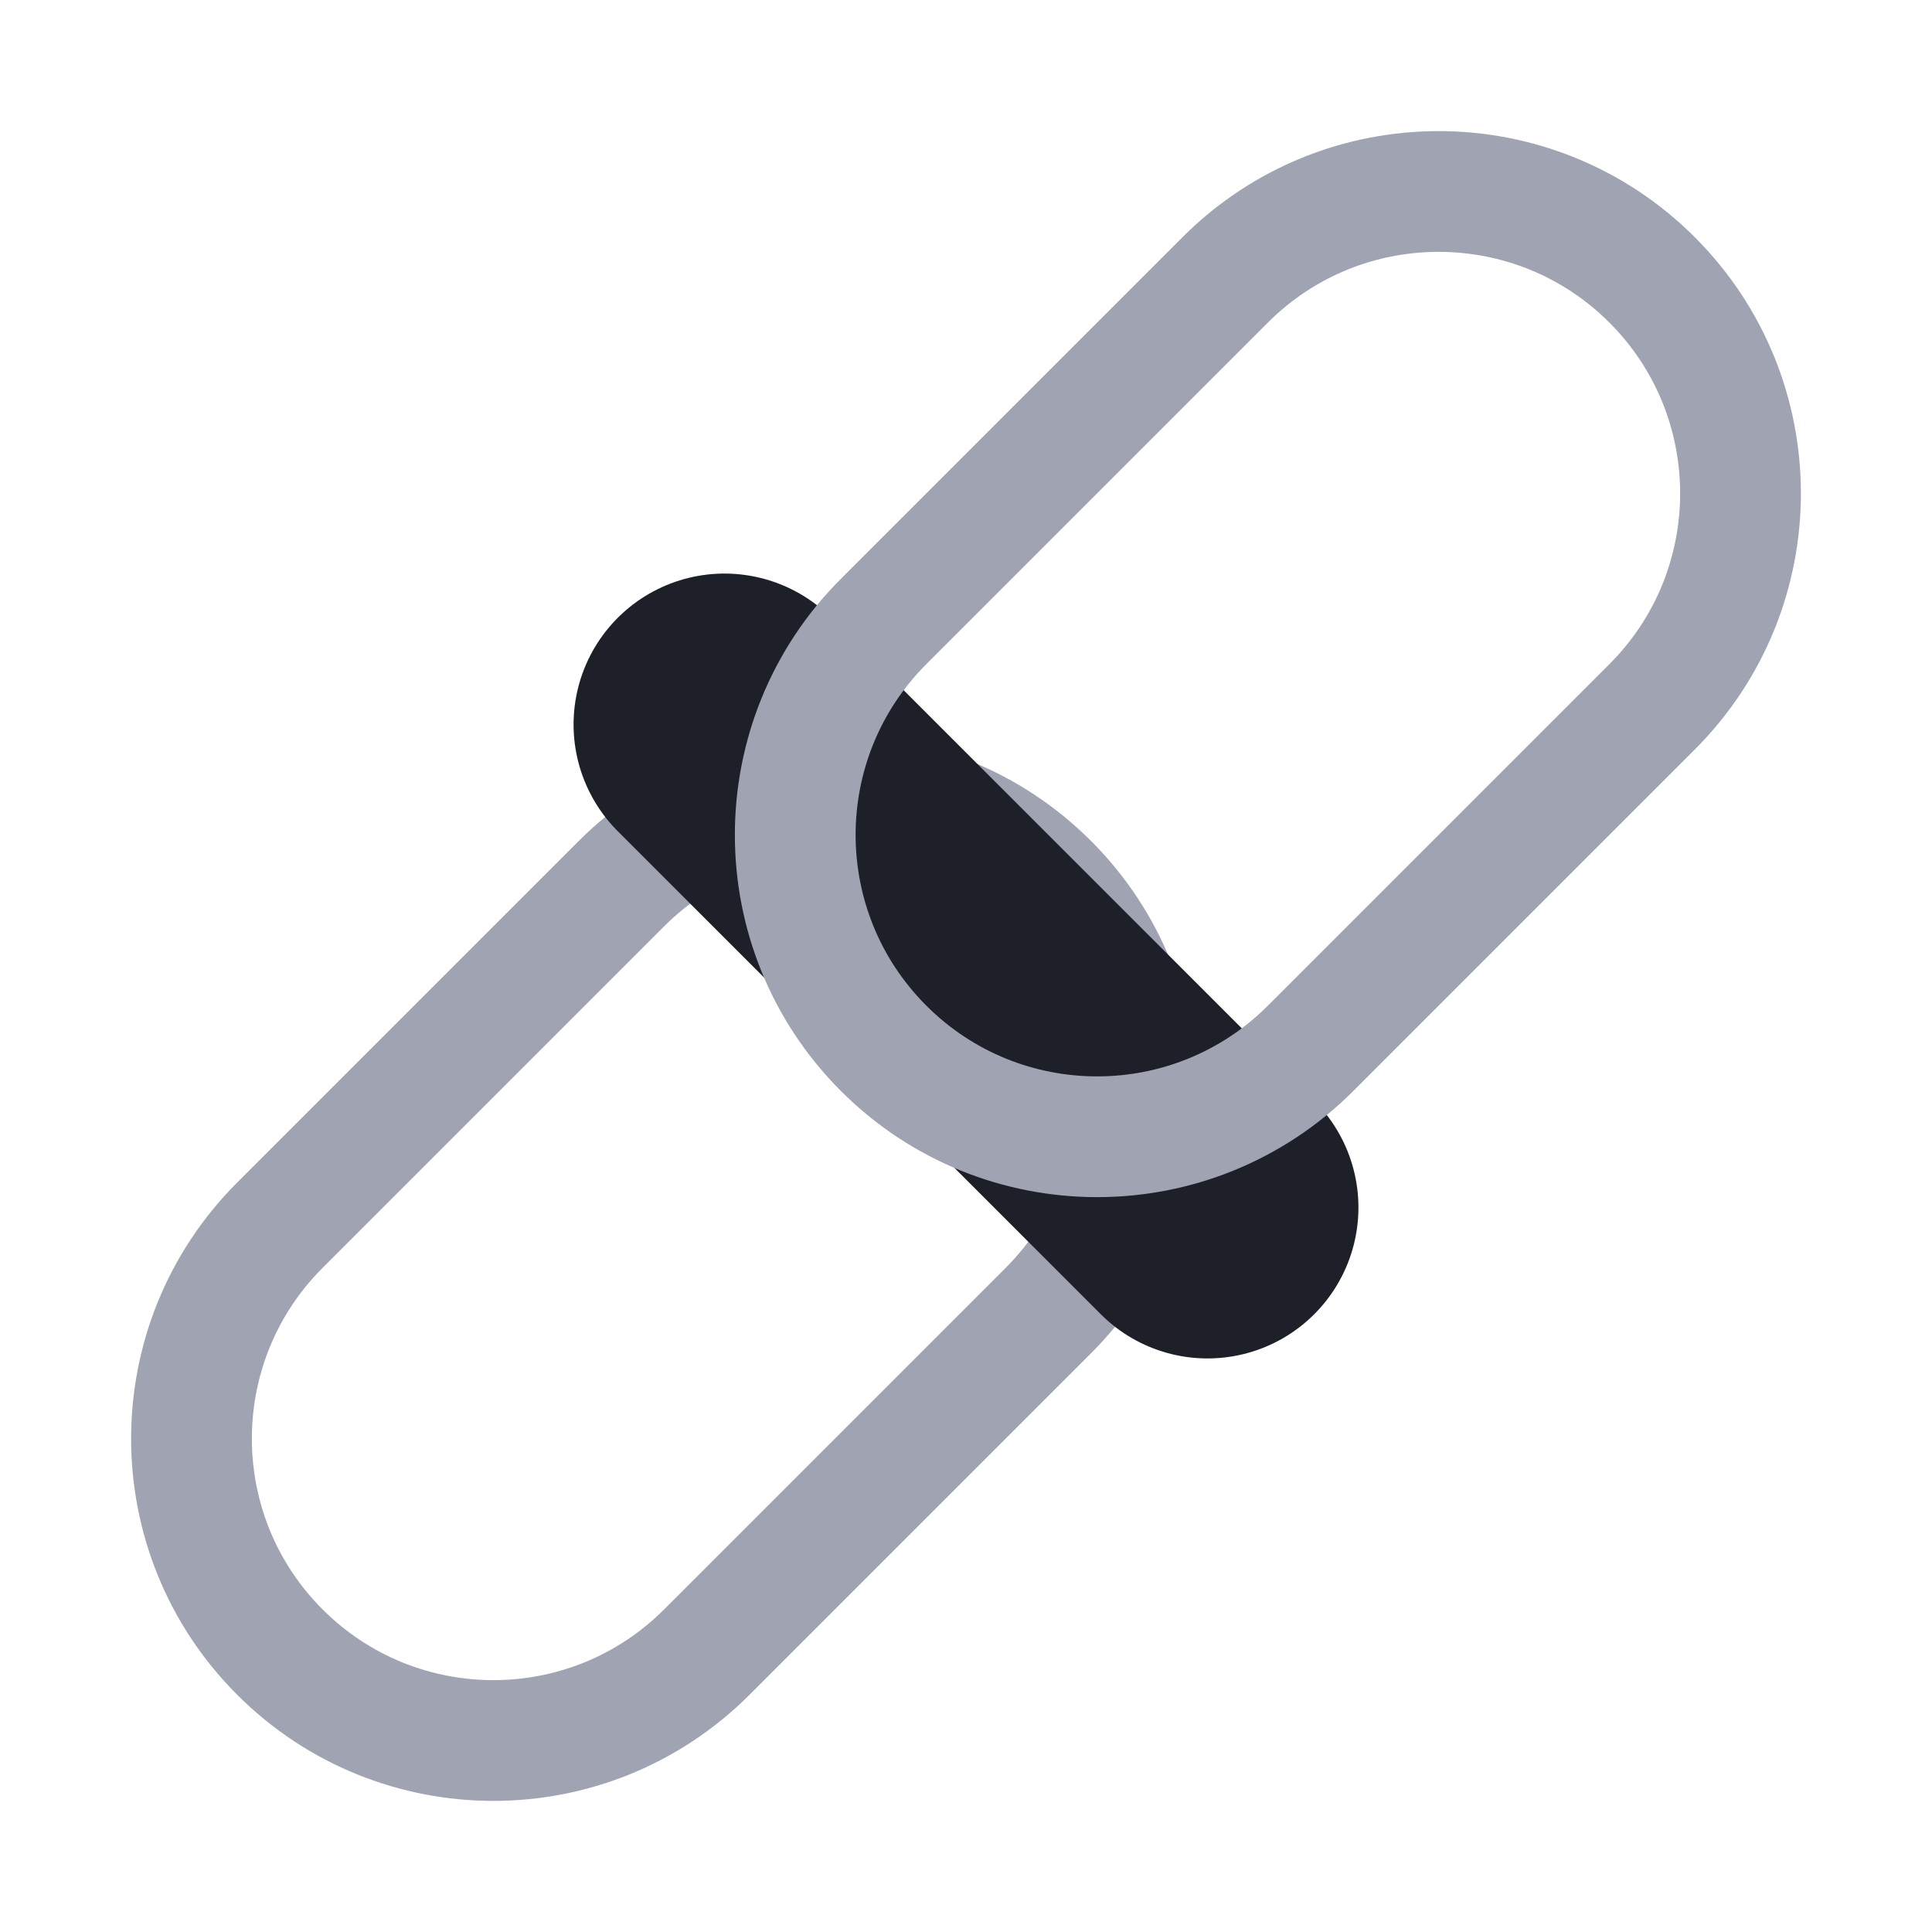
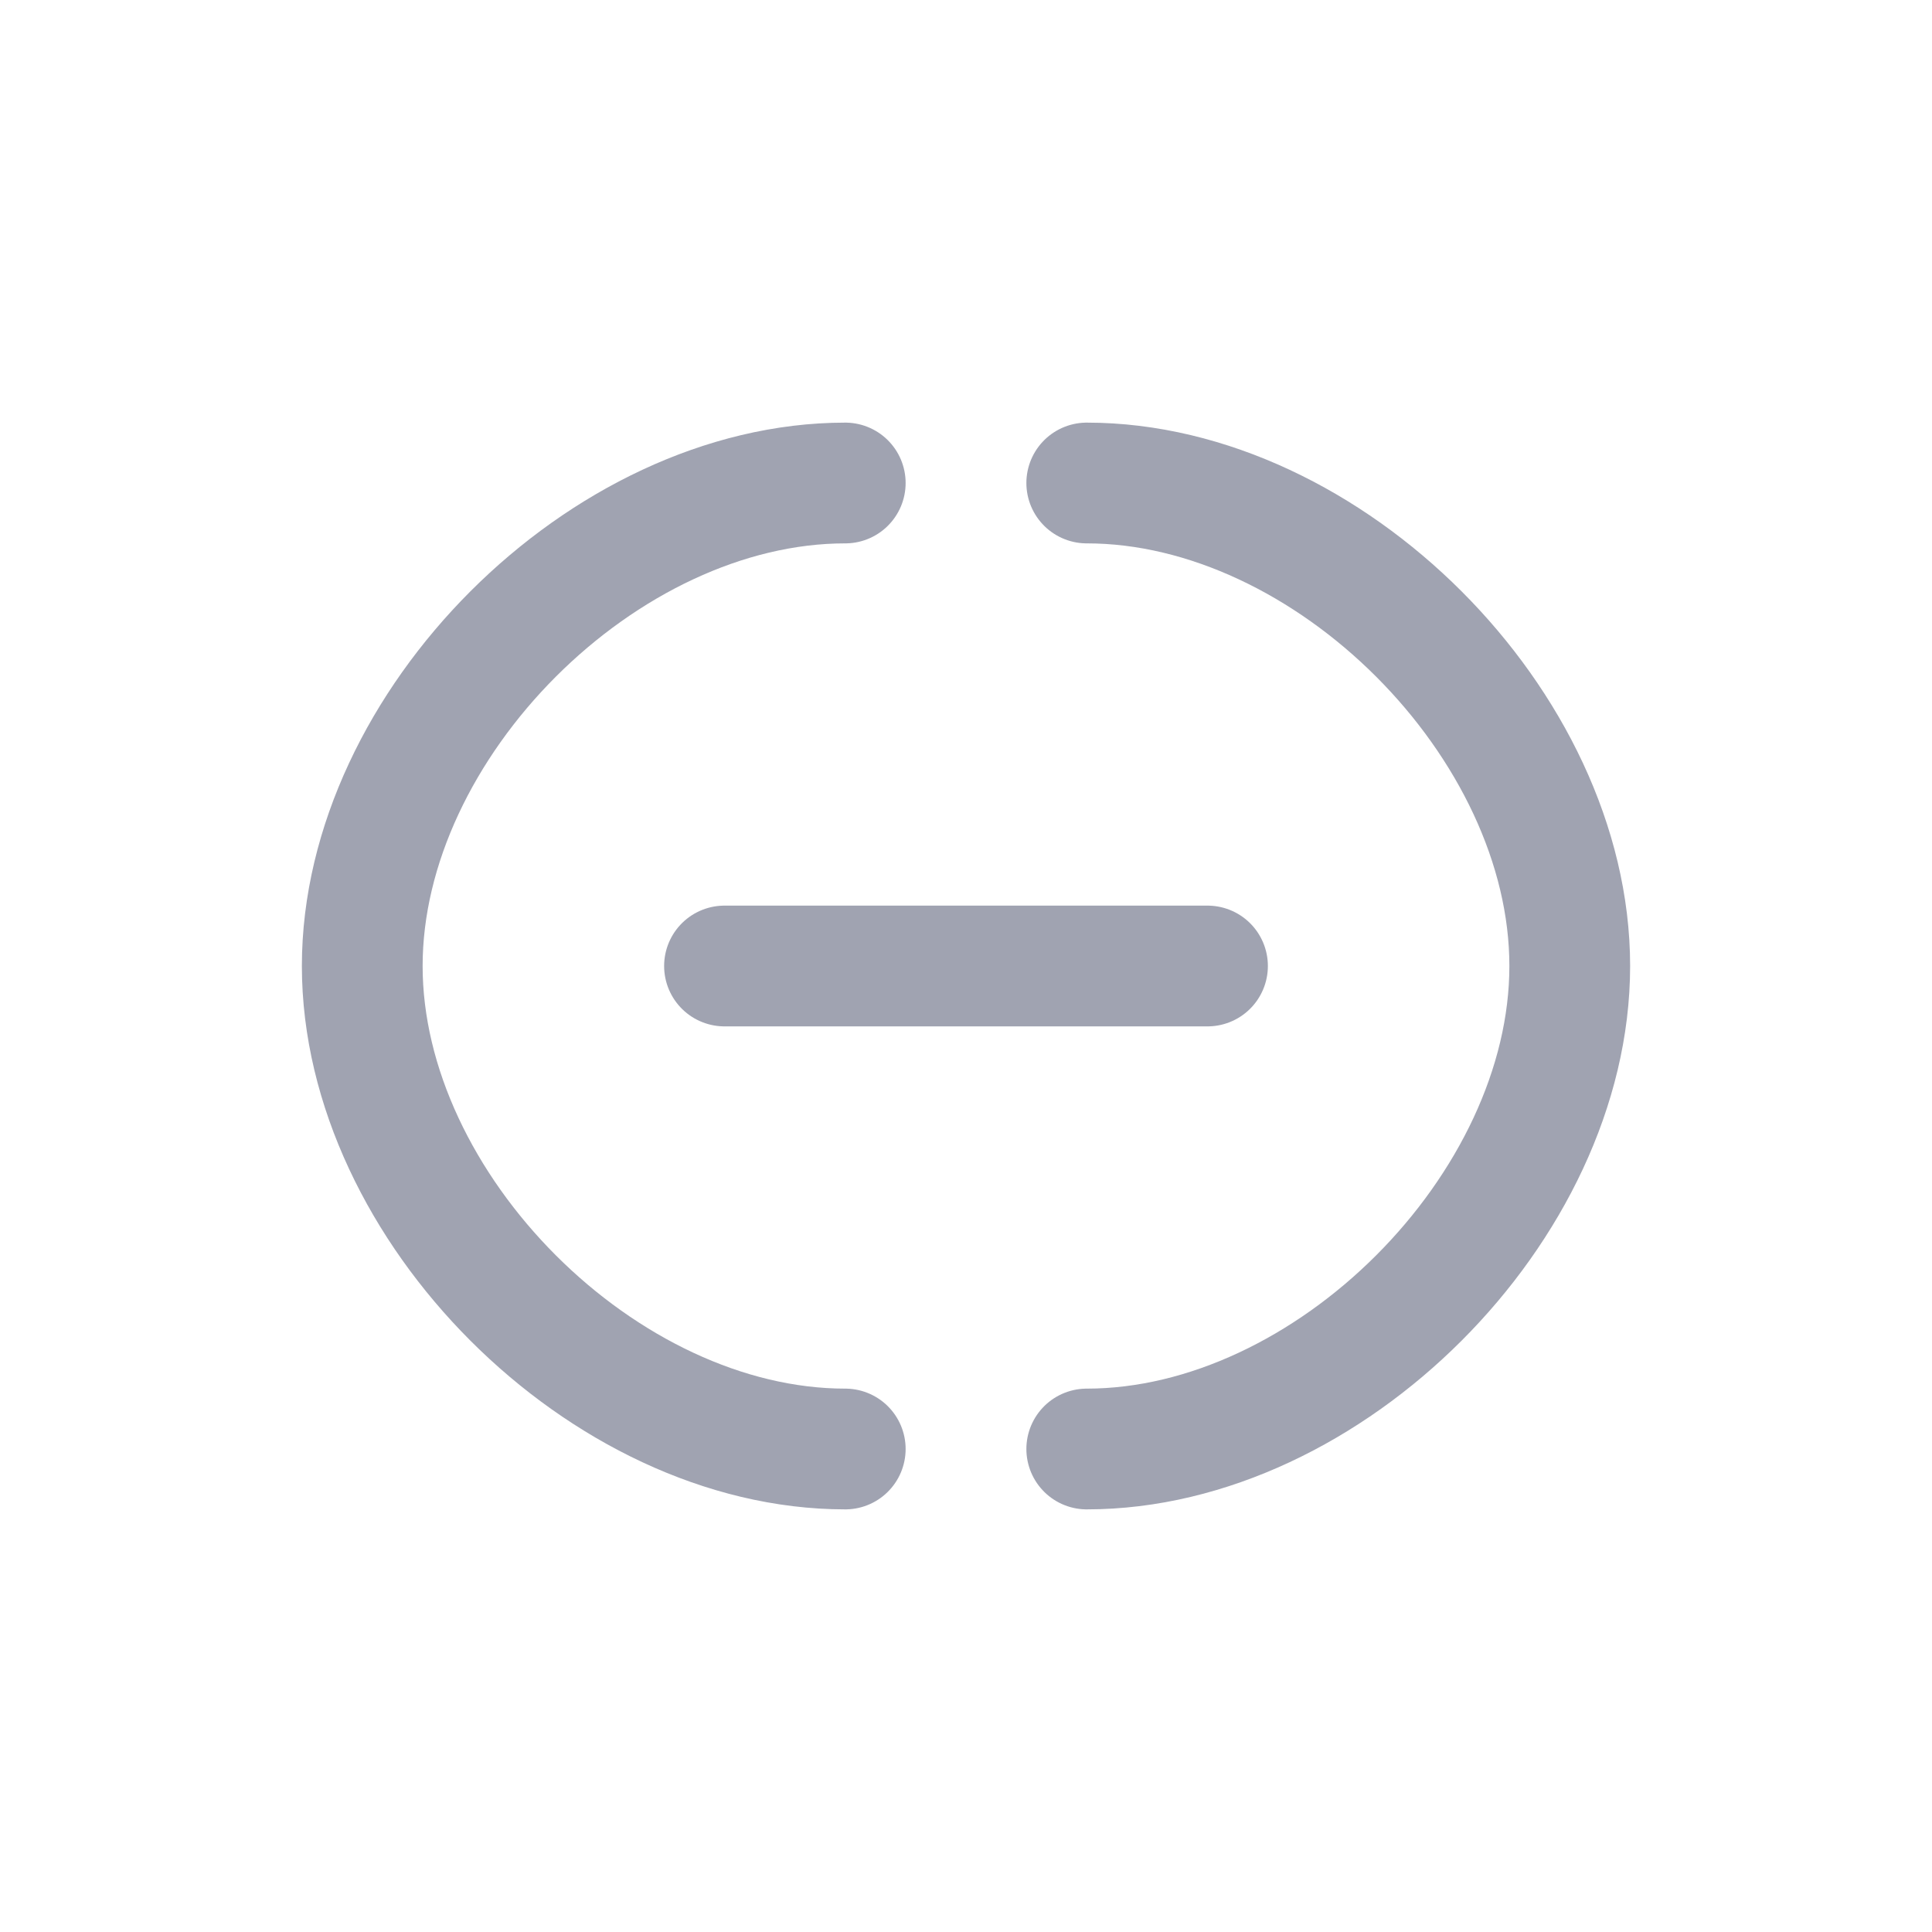
<svg xmlns="http://www.w3.org/2000/svg" width="16" height="16" viewBox="0 0 16 16" fill="none" stroke="#a0a3b1" stroke-width="1" stroke-linecap="round" stroke-linejoin="round">
-   <g stroke-width="1">
-     <rect x="3" y="6" width="5" height="9" rx="2.5" transform="rotate(45 5.5 10.5)" />
-     <line x1="6" y1="6" x2="10" y2="10" stroke="#1e2029" stroke-width="2.5" />
-     <rect x="8" y="1" width="5" height="9" rx="2.5" transform="rotate(45 10.5 5.5)" />
-   </g>
+   <path d="M7 4C5 4 3 6 3 8c0 2 2 4 4 4" />
+   <path d="M9 4c2 0 4 2 4 4 0 2-2 4-4 4" />
+   <line x1="6" y1="8" x2="10" y2="8" />
</svg>
